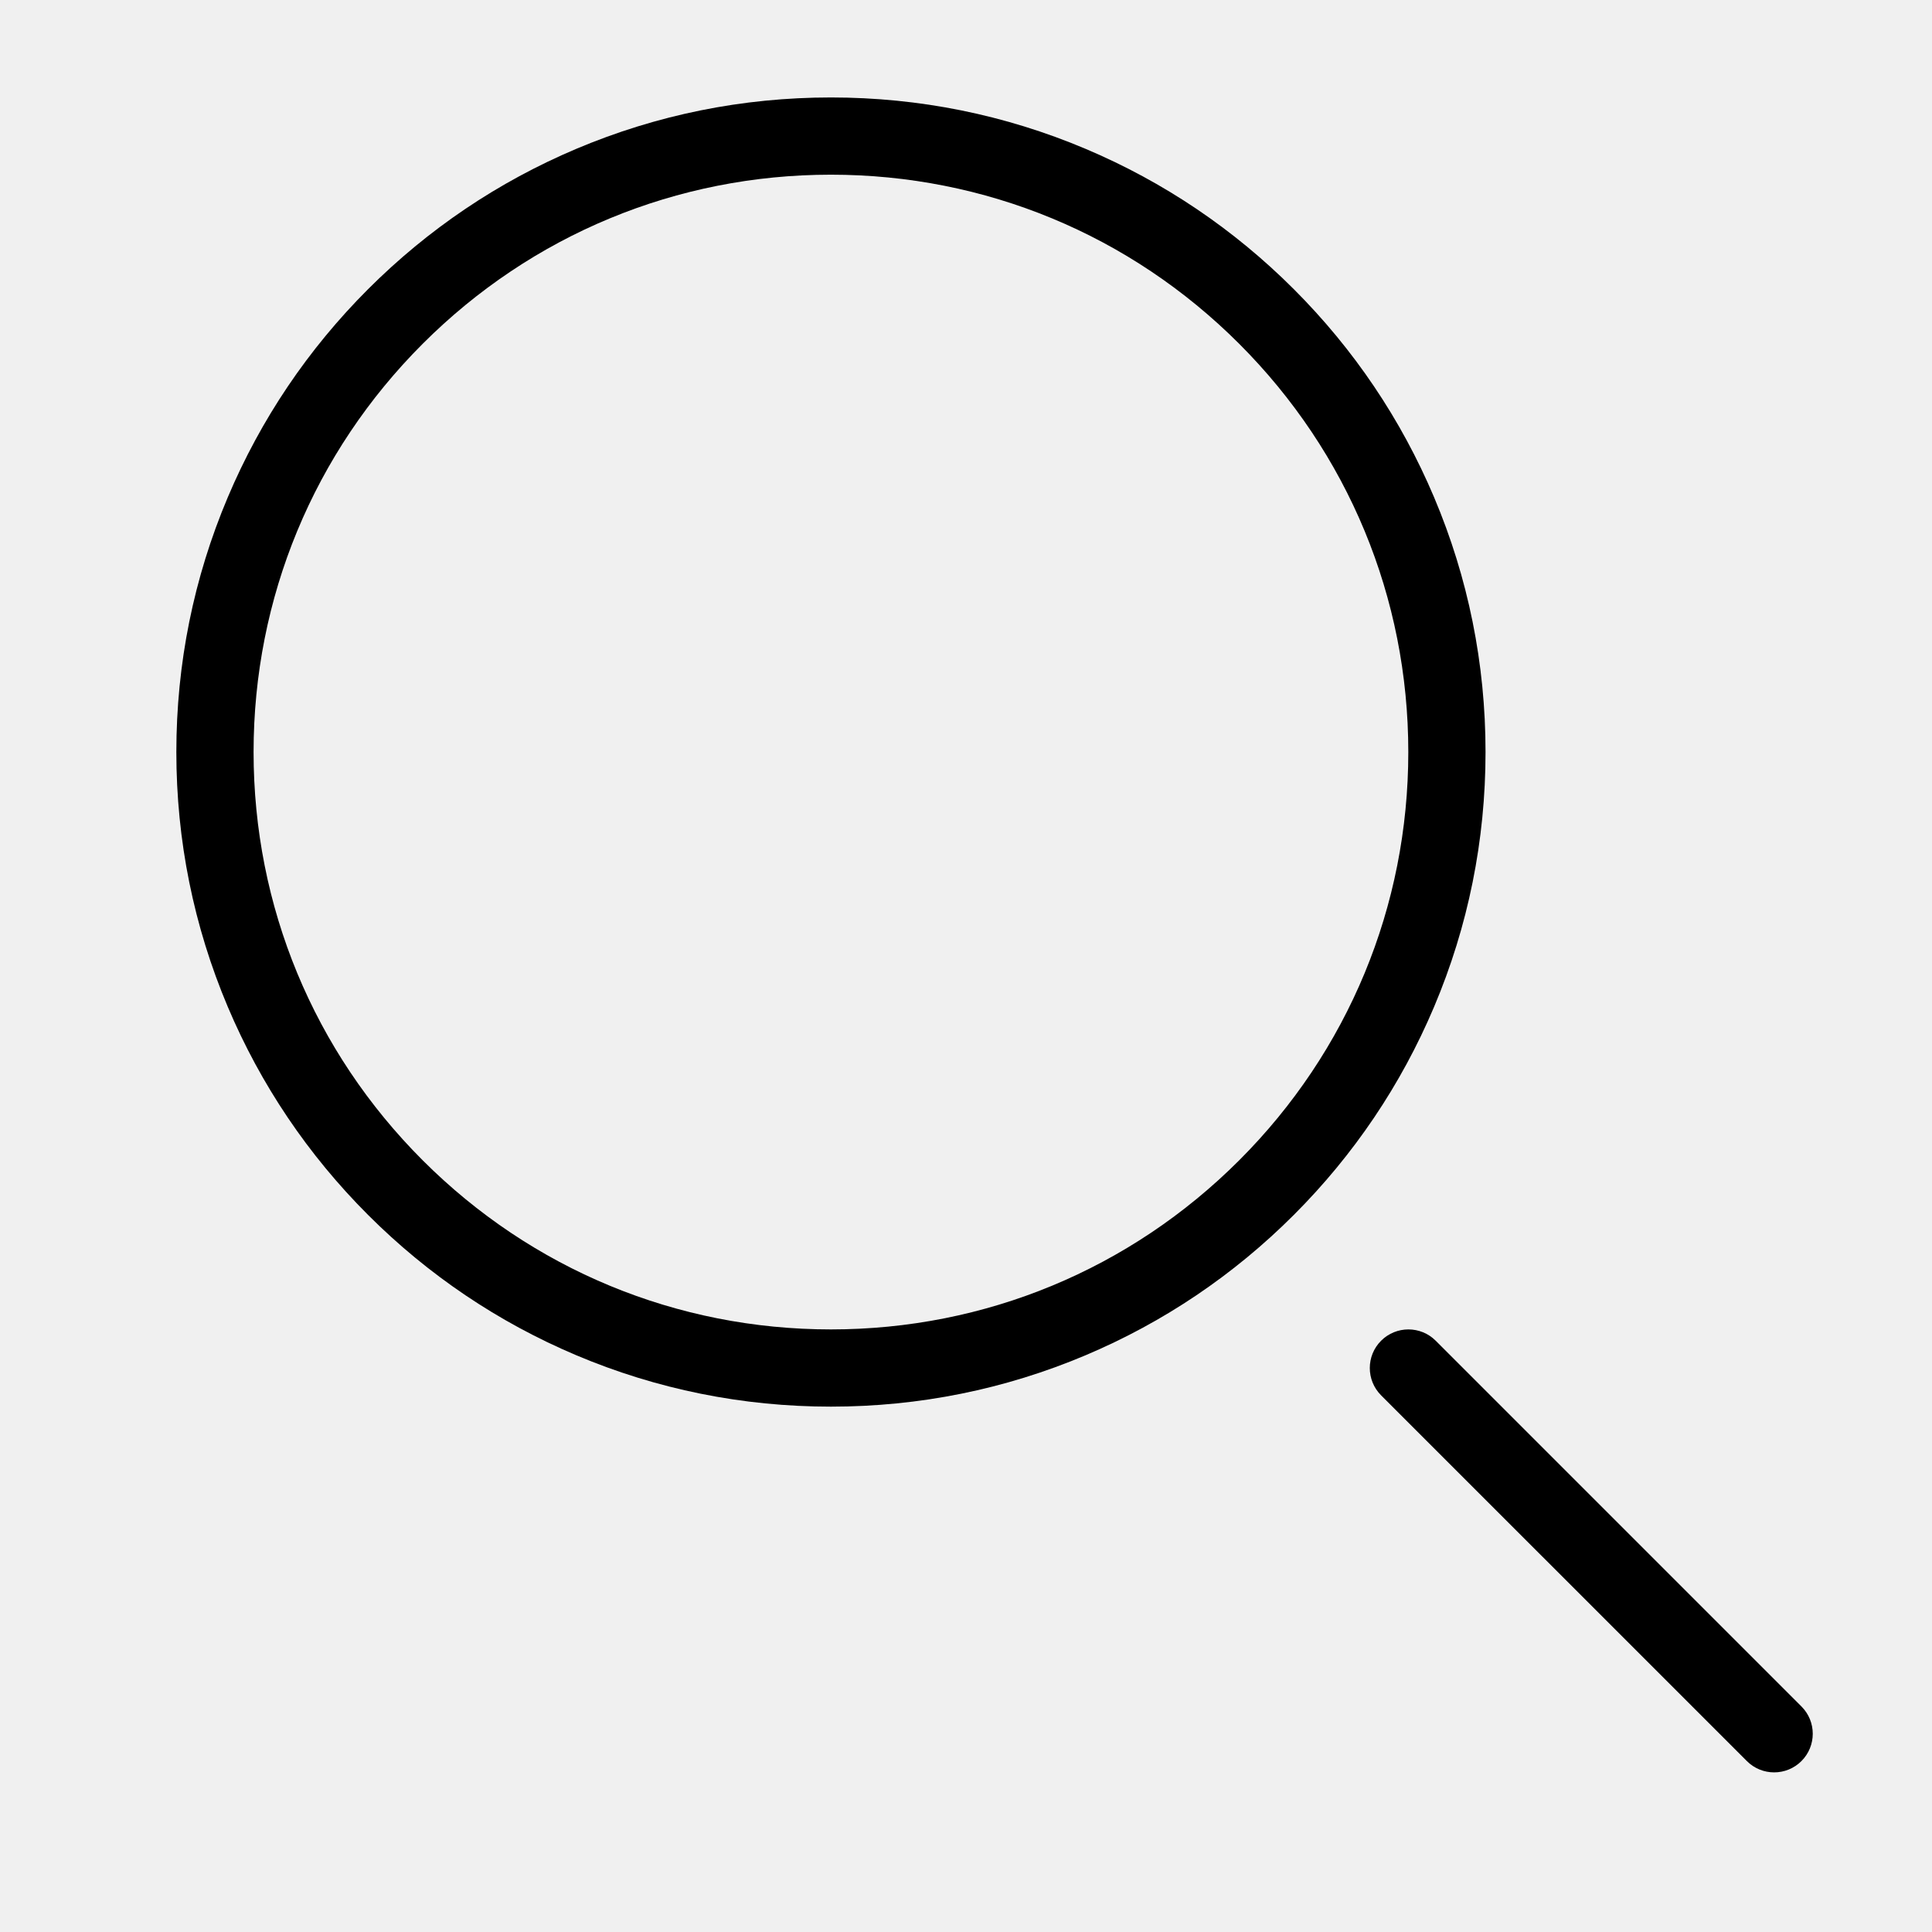
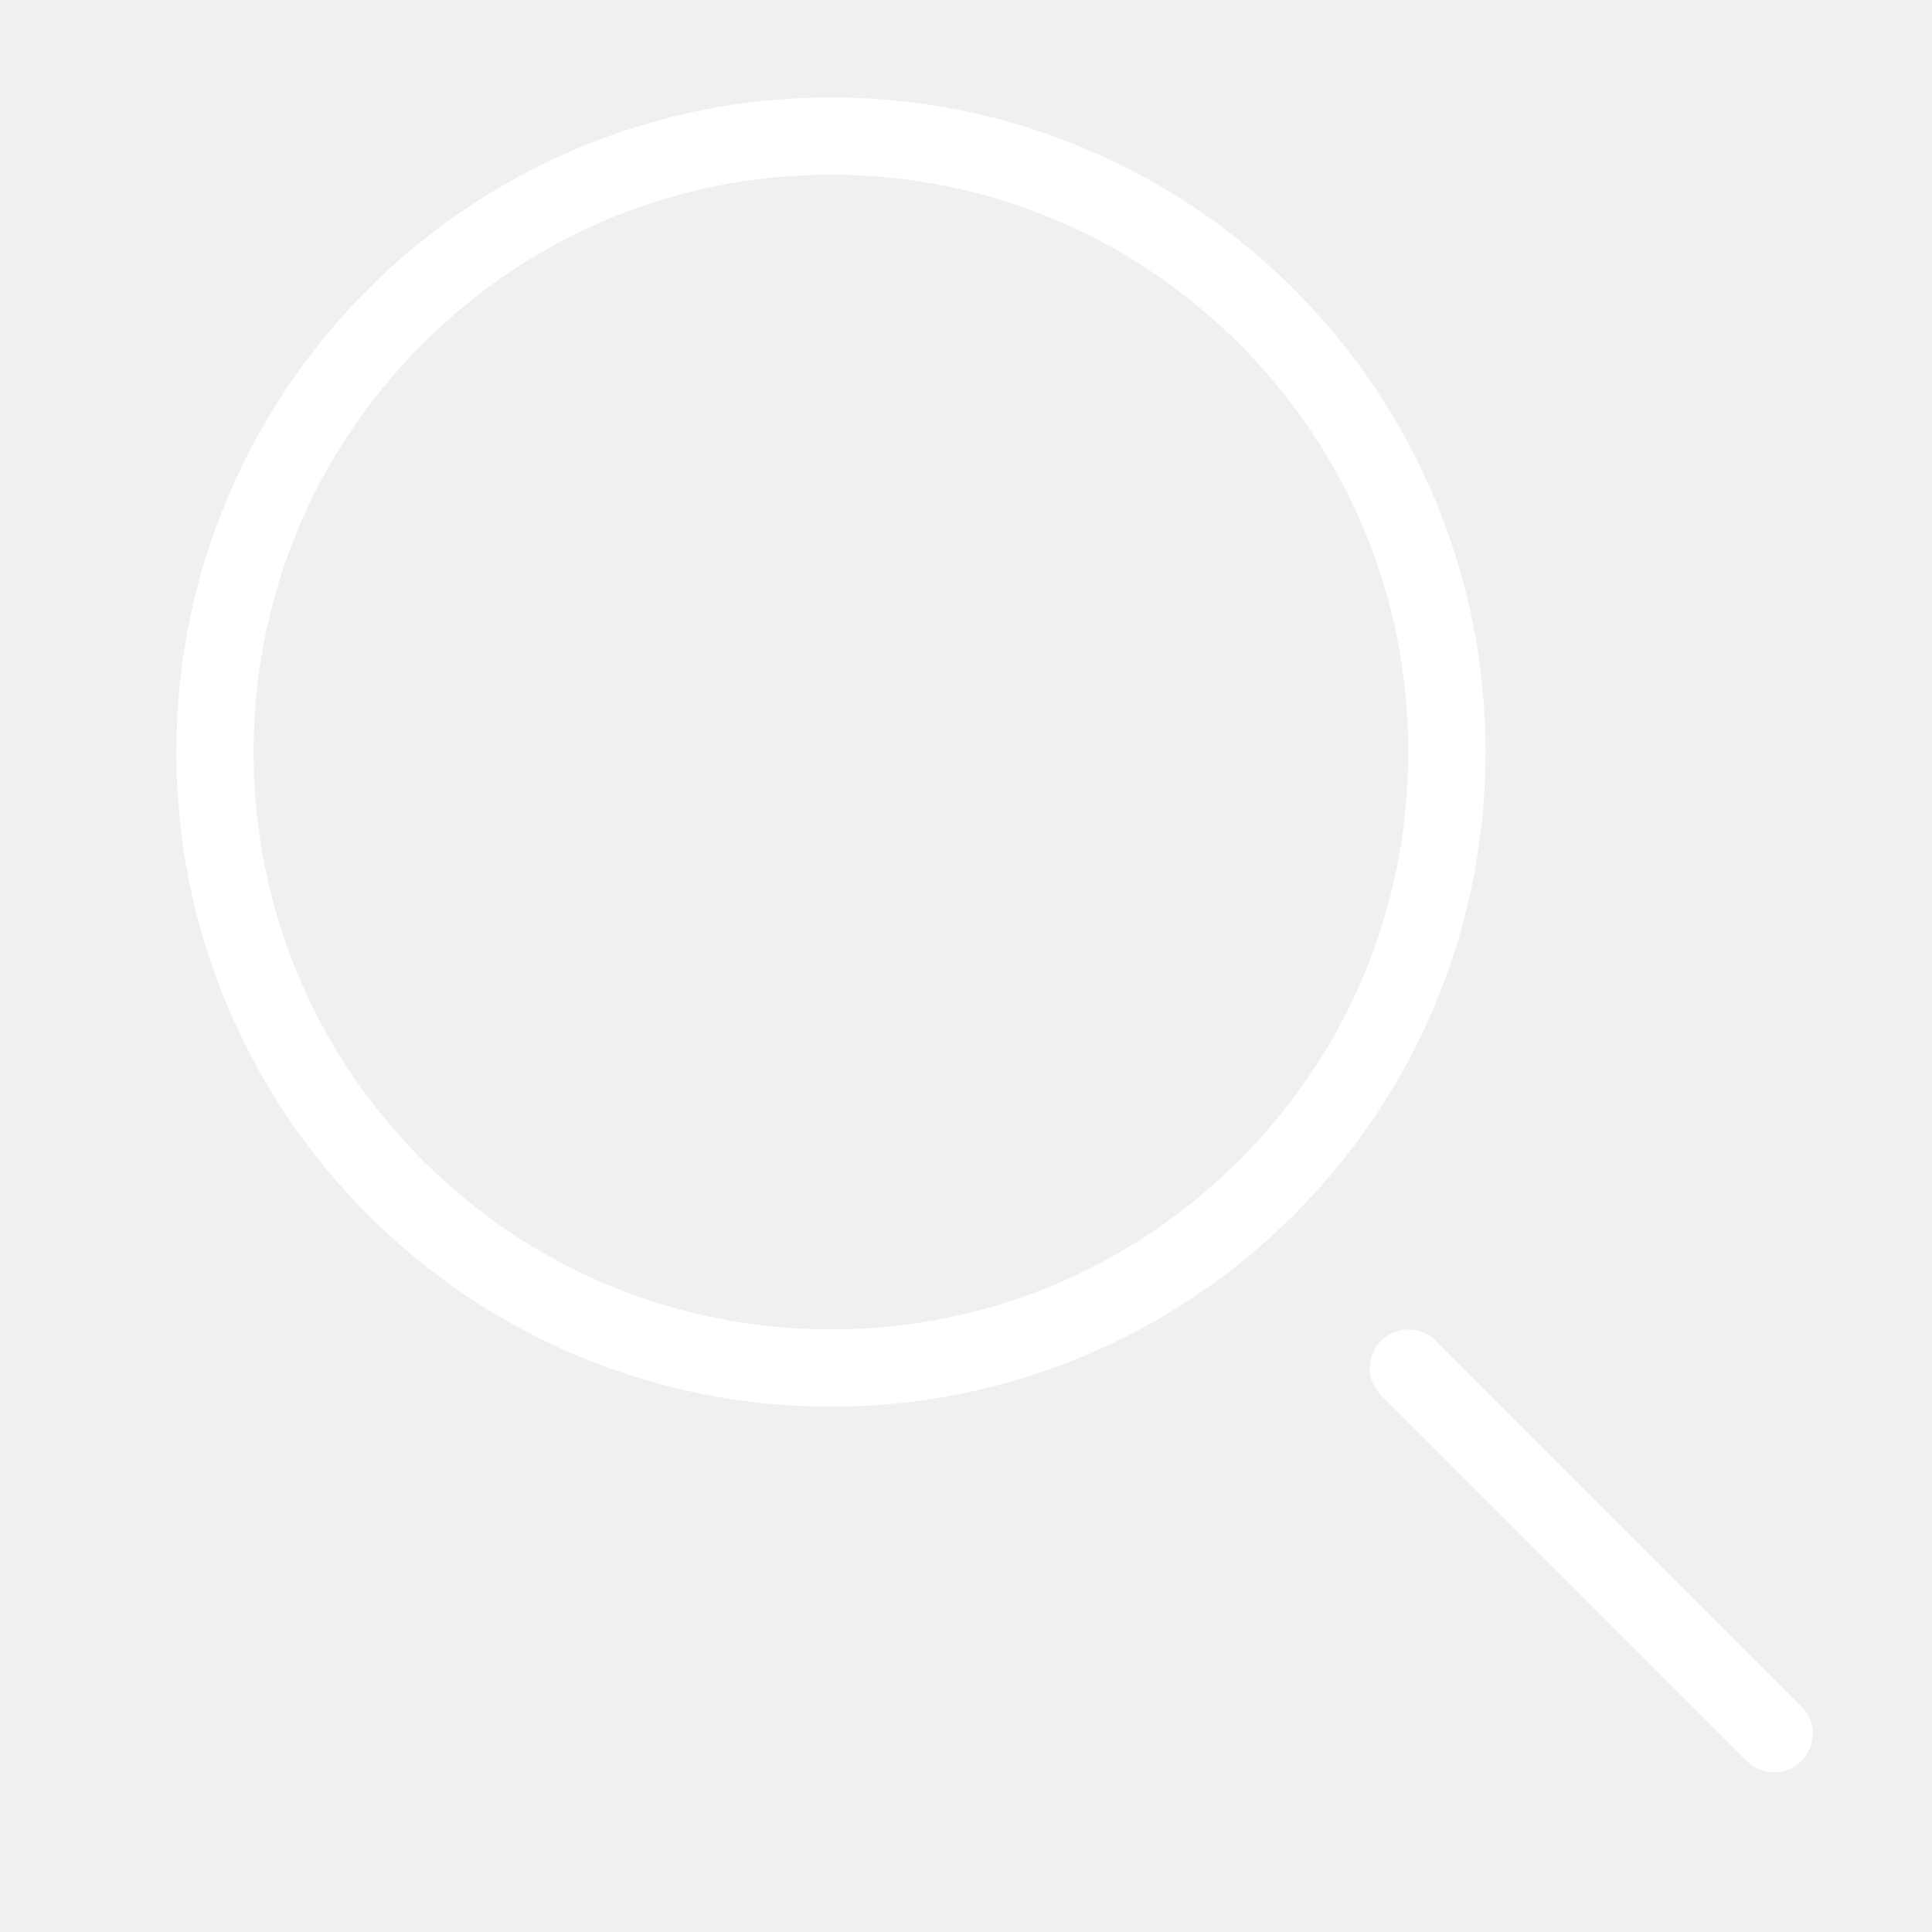
- <svg xmlns="http://www.w3.org/2000/svg" class="svg-icon" style="width: 1em; height: 1em;vertical-align: middle;fill: currentColor;overflow: hidden;" viewBox="0 0 1024 1024" version="1.1">
+ <svg xmlns="http://www.w3.org/2000/svg" class="svg-icon" style="width: 4em; height: 4em;vertical-align: middle;fill: #fff;overflow: hidden;" viewBox="0 0 1024 1024" version="1.1">
  <path d="M760.09 263.551c-17.478-41.321-42.488-78.426-74.343-110.282s-68.961-56.865-110.282-74.343c-42.784-18.092-88.219-27.271-135.056-27.271-46.826 0-92.261 9.179-135.056 27.271-41.311 17.478-78.416 42.488-110.271 74.343s-56.865 68.961-74.343 110.282c-18.092 42.784-27.271 88.219-27.271 135.056 0 46.826 9.179 92.261 27.271 135.056 17.478 41.311 42.488 78.416 74.343 110.271s68.961 56.865 110.271 74.343c42.795 18.092 88.229 27.271 135.056 27.271 46.837 0 92.272-9.179 135.056-27.271 41.321-17.478 78.426-42.488 110.282-74.343s56.865-68.961 74.343-110.271c18.092-42.795 27.271-88.229 27.271-135.056C787.361 351.771 778.182 306.336 760.09 263.551zM656.798 614.986c-57.796 57.796-134.647 89.631-216.388 89.631s-158.582-31.835-216.378-89.631c-57.796-57.786-89.631-134.636-89.631-216.378s31.835-158.592 89.631-216.388 134.636-89.631 216.378-89.631 158.592 31.835 216.388 89.631c57.796 57.796 89.631 134.647 89.631 216.388S714.594 557.199 656.798 614.986z" />
  <path d="M954.805 933.397c-3.991 4.001-9.23 5.997-14.47 5.997s-10.479-1.995-14.47-5.997l-193.855-193.845c-7.982-7.992-7.982-20.947 0-28.939 8.002-7.992 20.957-7.992 28.949 0l193.845 193.845C962.797 912.45 962.797 925.405 954.805 933.397z" />
</svg>
